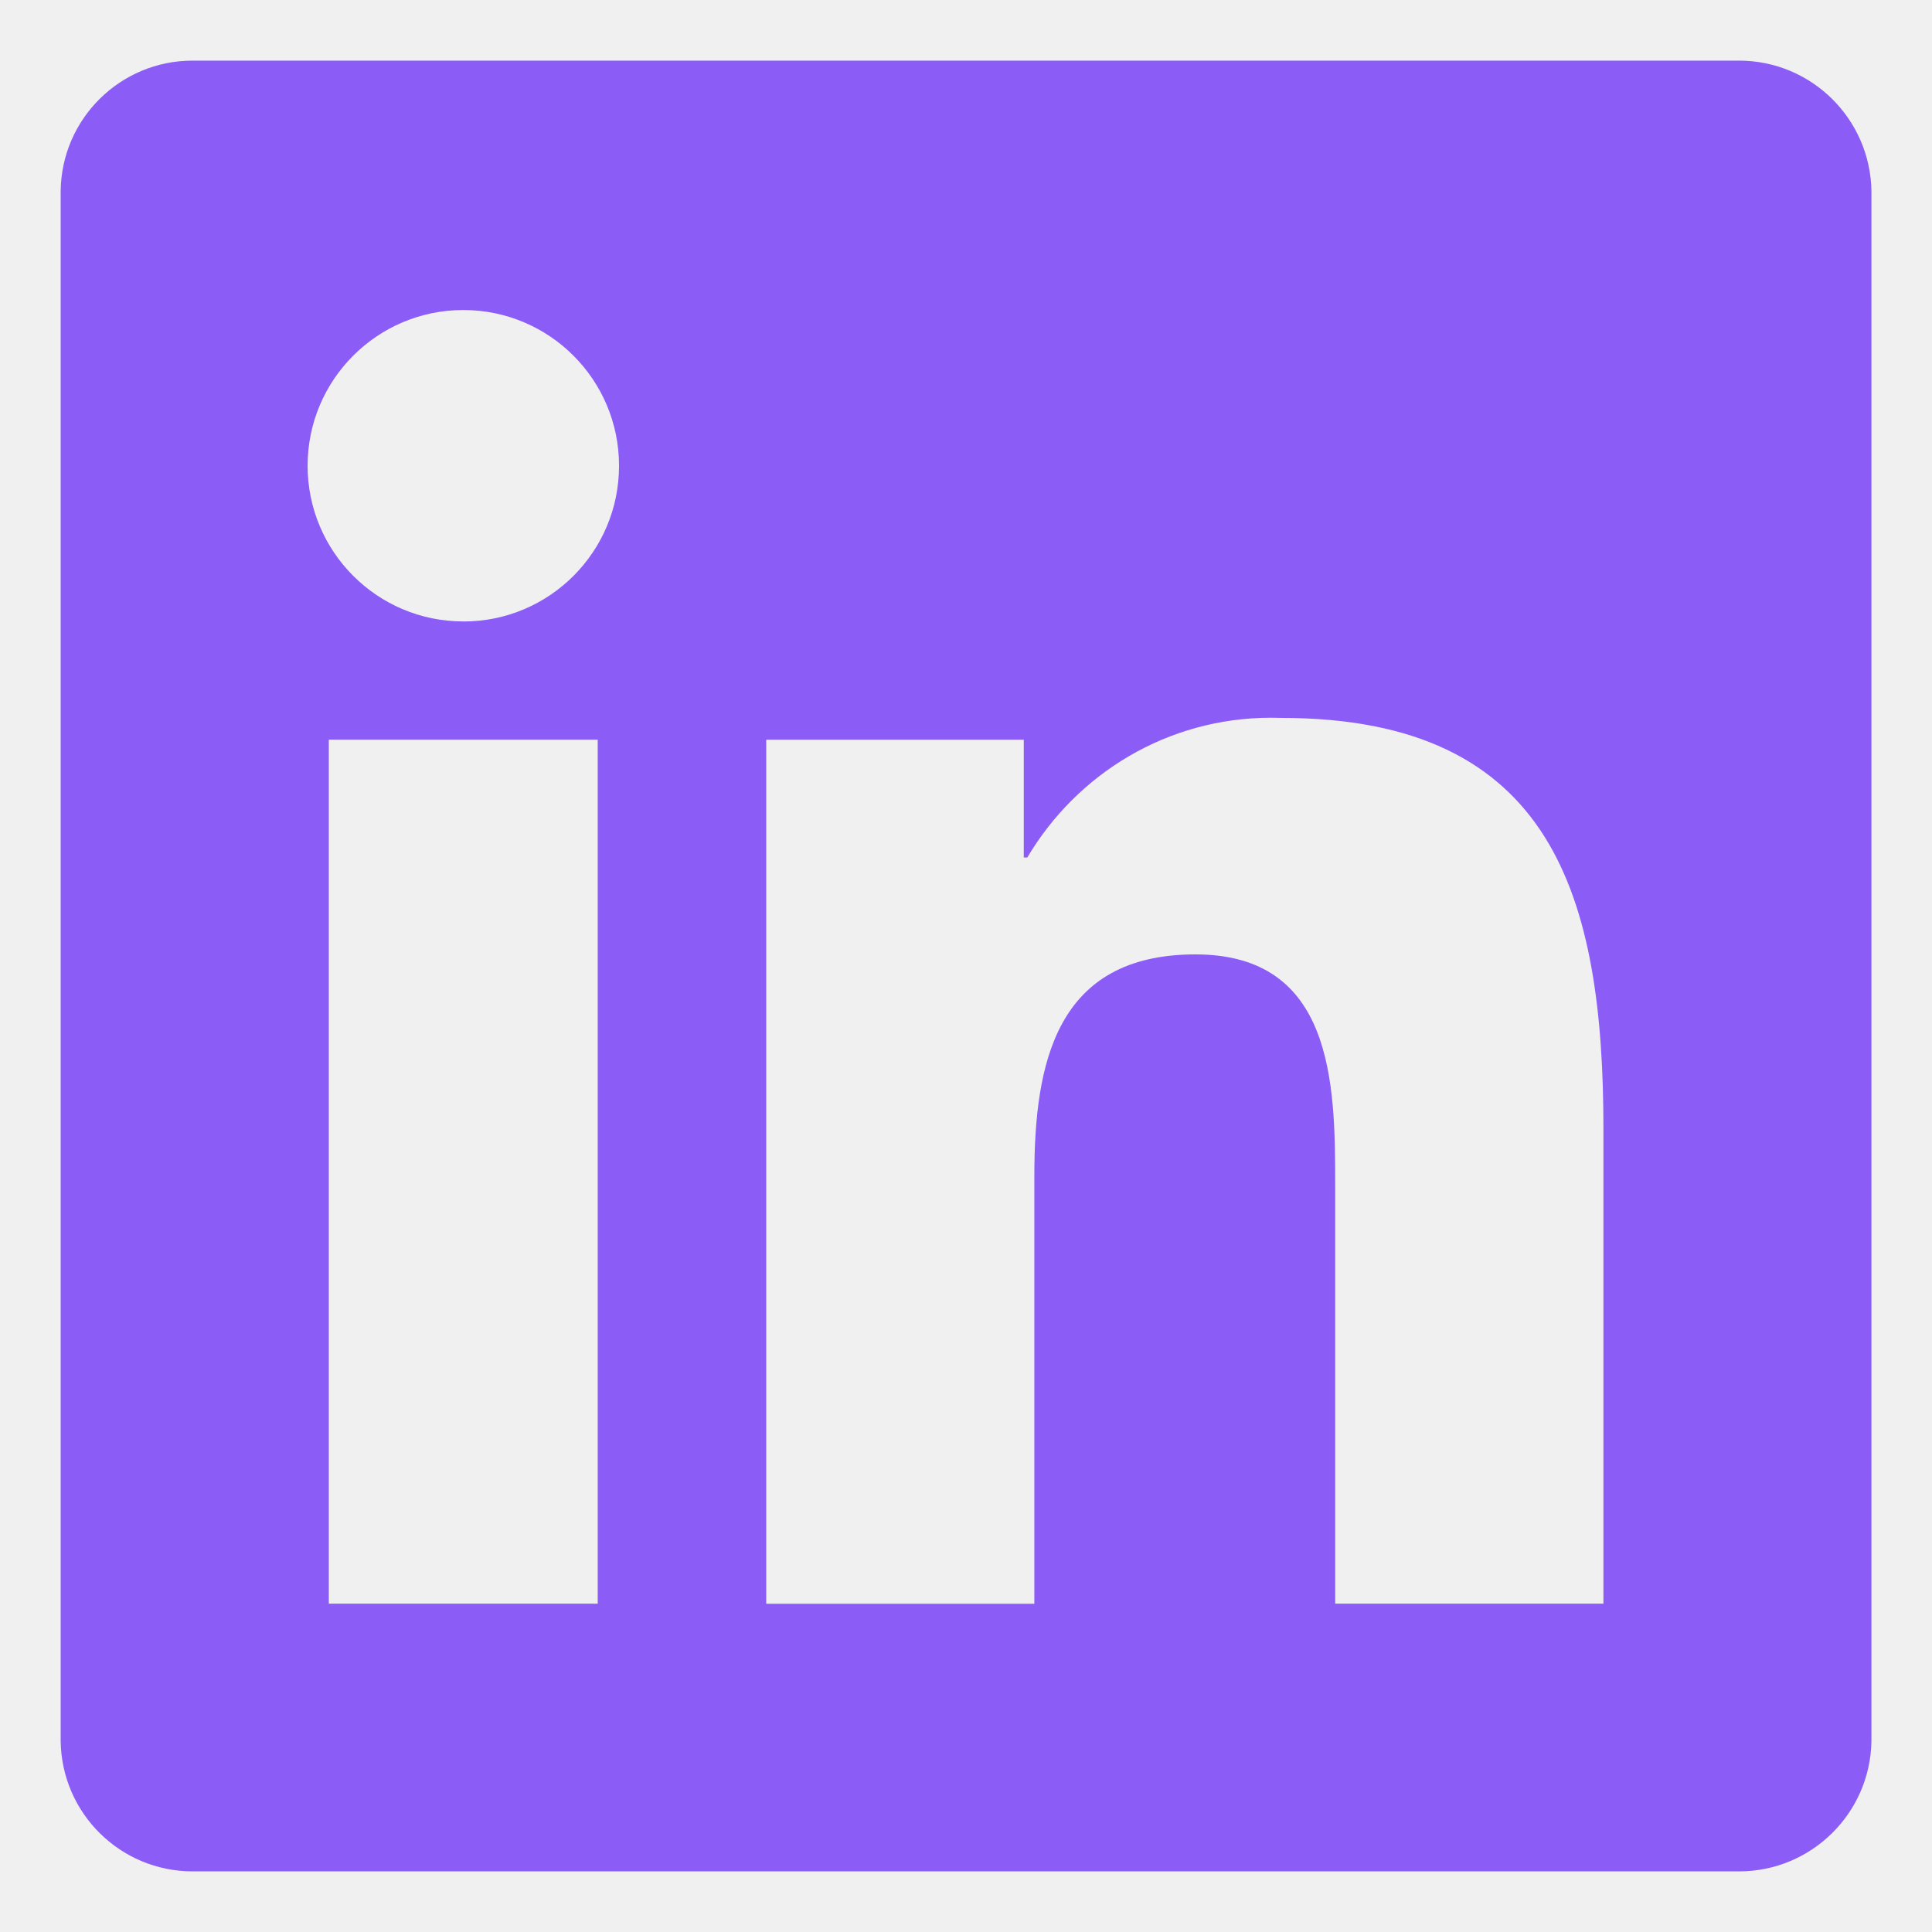
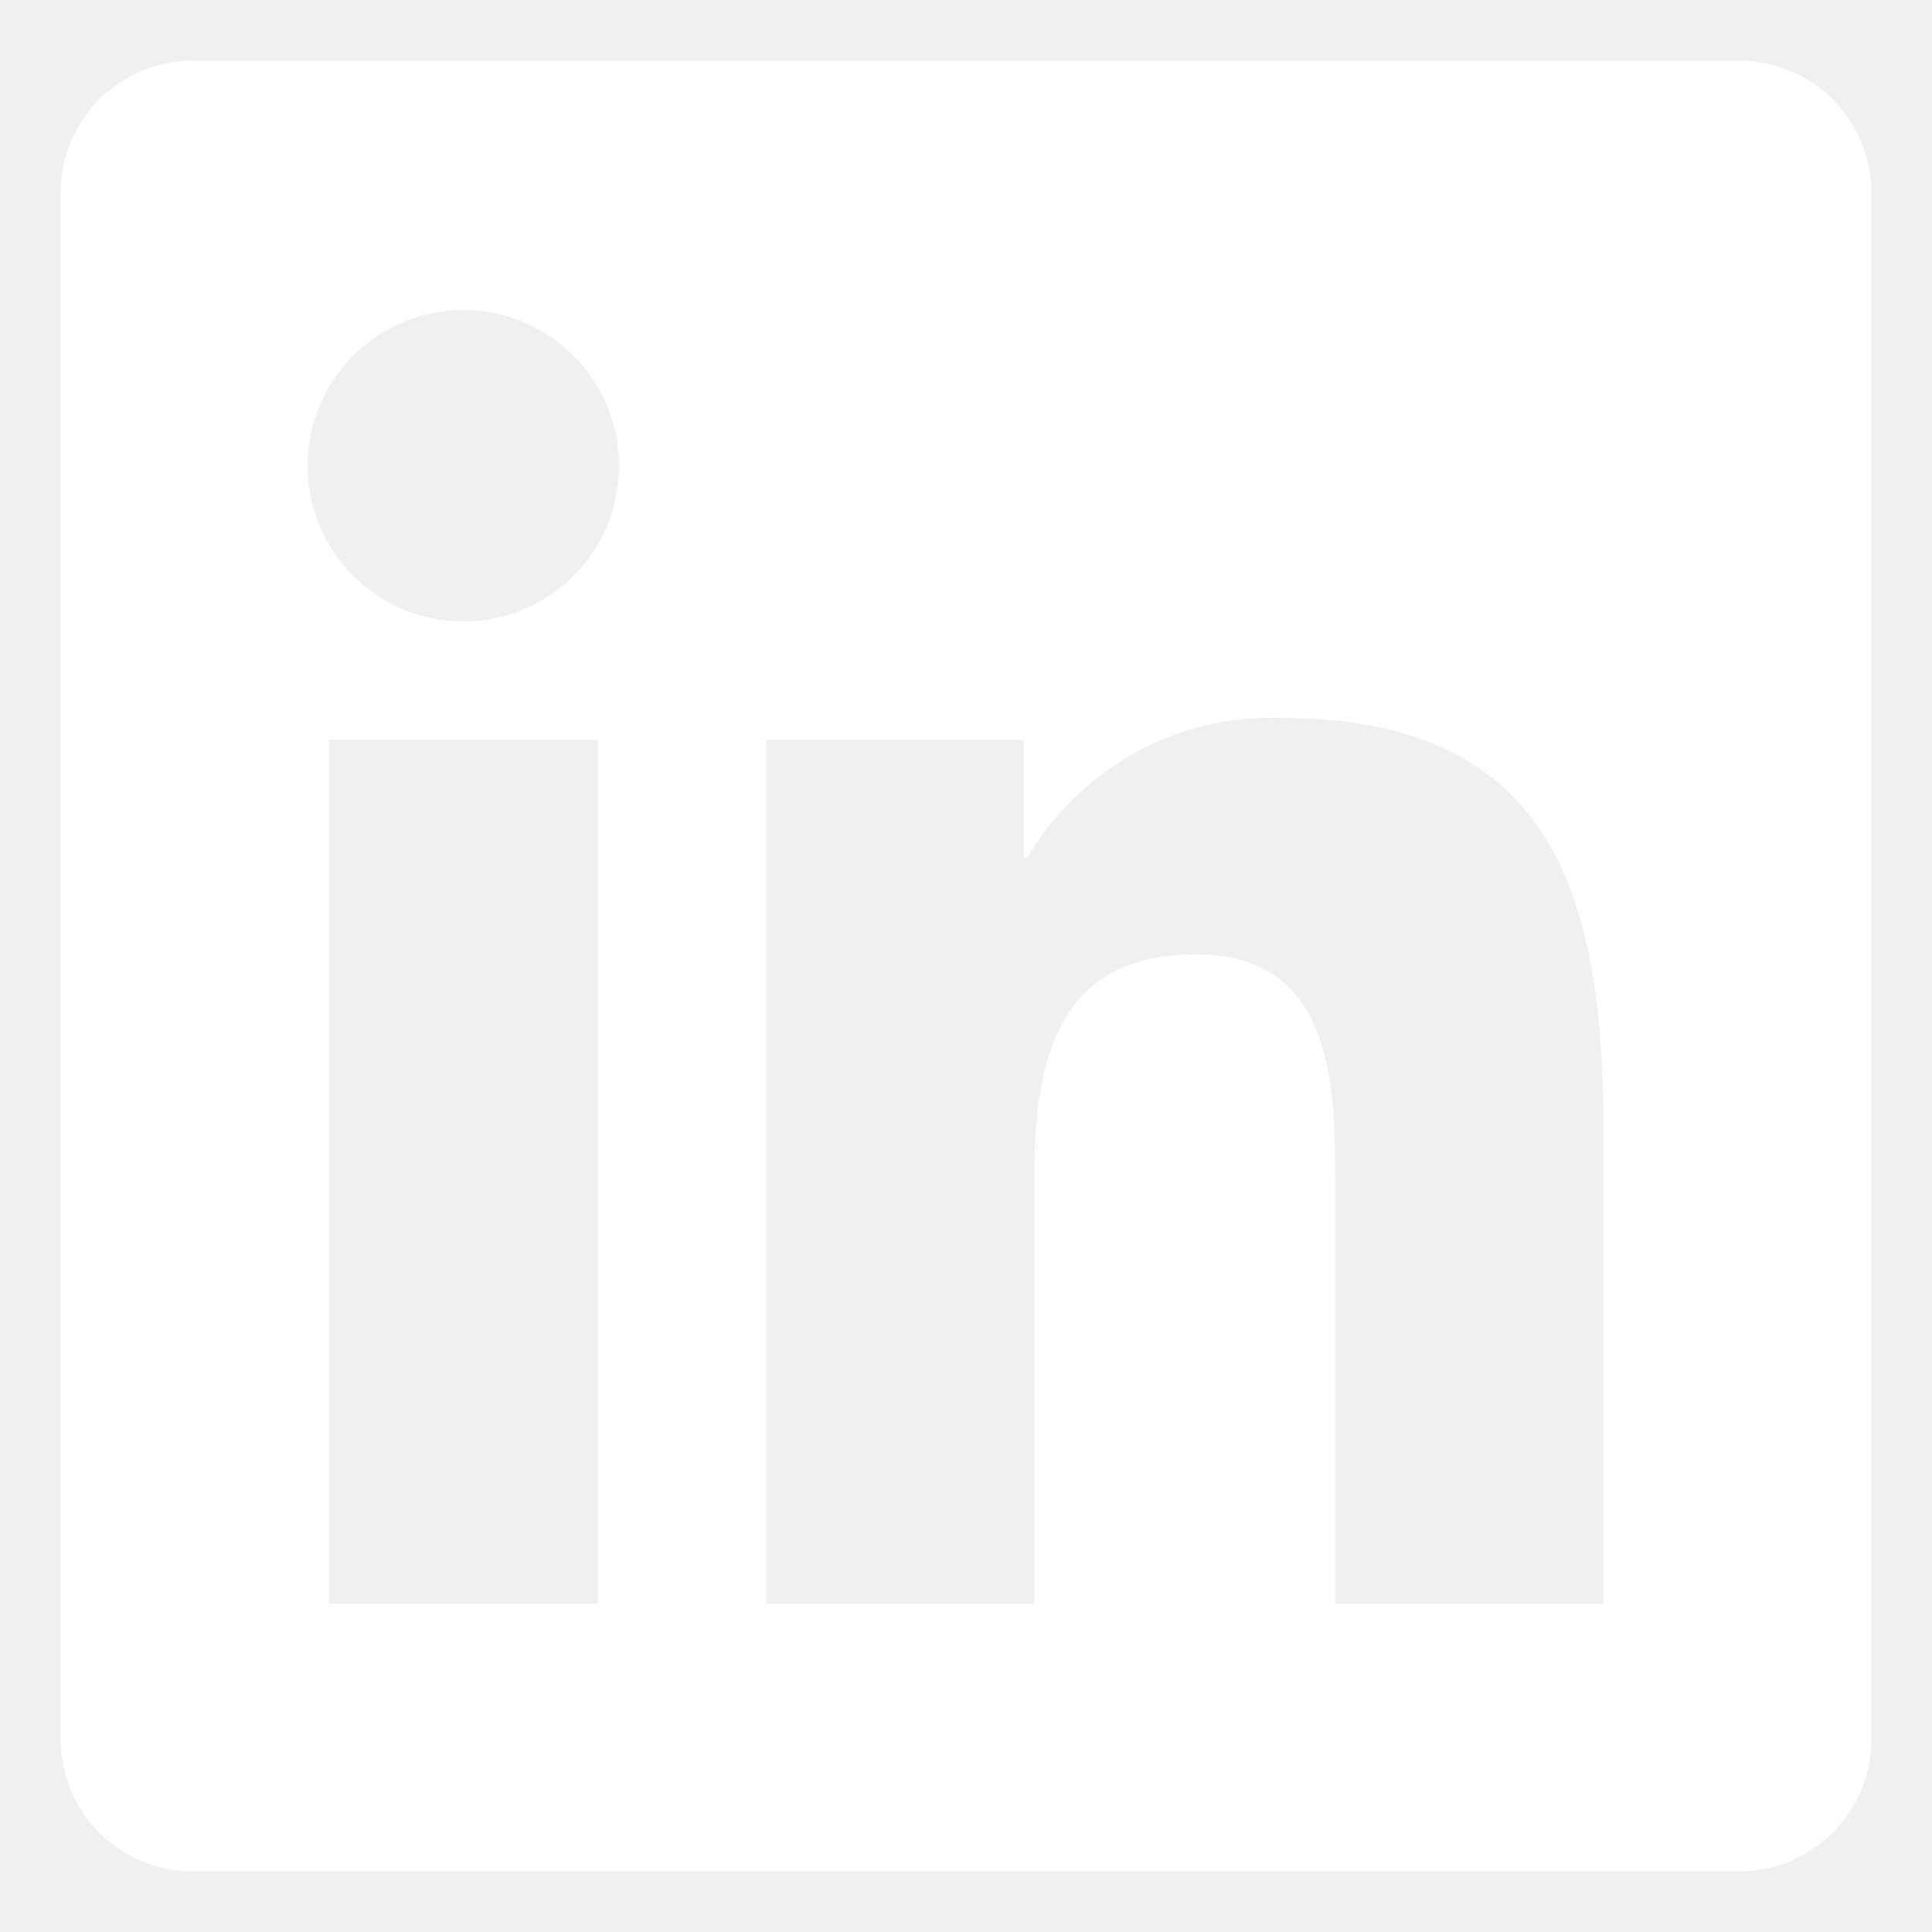
- <svg xmlns="http://www.w3.org/2000/svg" fill="#8B5CF6" width="800px" height="800px" viewBox="0 0 32 32" version="1.1">
+ <svg xmlns="http://www.w3.org/2000/svg" fill="#fff" width="800px" height="800px" viewBox="0 0 32 32" version="1.1">
  <g id="SVGRepo_bgCarrier" stroke-width="0" />
  <g id="SVGRepo_tracerCarrier" stroke-linecap="round" stroke-linejoin="round" />
  <g id="SVGRepo_iconCarrier">
    <path d="M28.778 1.004h-25.56c-0.008-0-0.017-0-0.027-0-1.199 0-2.172 0.964-2.186 2.159v25.672c0.014 1.196 0.987 2.161 2.186 2.161 0.010 0 0.019-0 0.029-0h25.555c0.008 0 0.018 0 0.028 0 1.2 0 2.175-0.963 2.194-2.159l0-0.002v-25.67c-0.019-1.197-0.994-2.161-2.195-2.161-0.010 0-0.019 0-0.029 0h0.001zM9.9 26.562h-4.454v-14.311h4.454zM7.674 10.293c-1.425 0-2.579-1.155-2.579-2.579s1.155-2.579 2.579-2.579c1.424 0 2.579 1.154 2.579 2.578v0c0 0.001 0 0.002 0 0.004 0 1.423-1.154 2.577-2.577 2.577-0.001 0-0.002 0-0.003 0h0zM26.556 26.562h-4.441v-6.959c0-1.66-0.034-3.795-2.314-3.795-2.316 0-2.669 1.806-2.669 3.673v7.082h-4.441v-14.311h4.266v1.951h0.058c0.828-1.395 2.326-2.315 4.039-2.315 0.061 0 0.121 0.001 0.181 0.003l-0.009-0c4.5 0 5.332 2.962 5.332 6.817v7.855z" />
  </g>
</svg>
